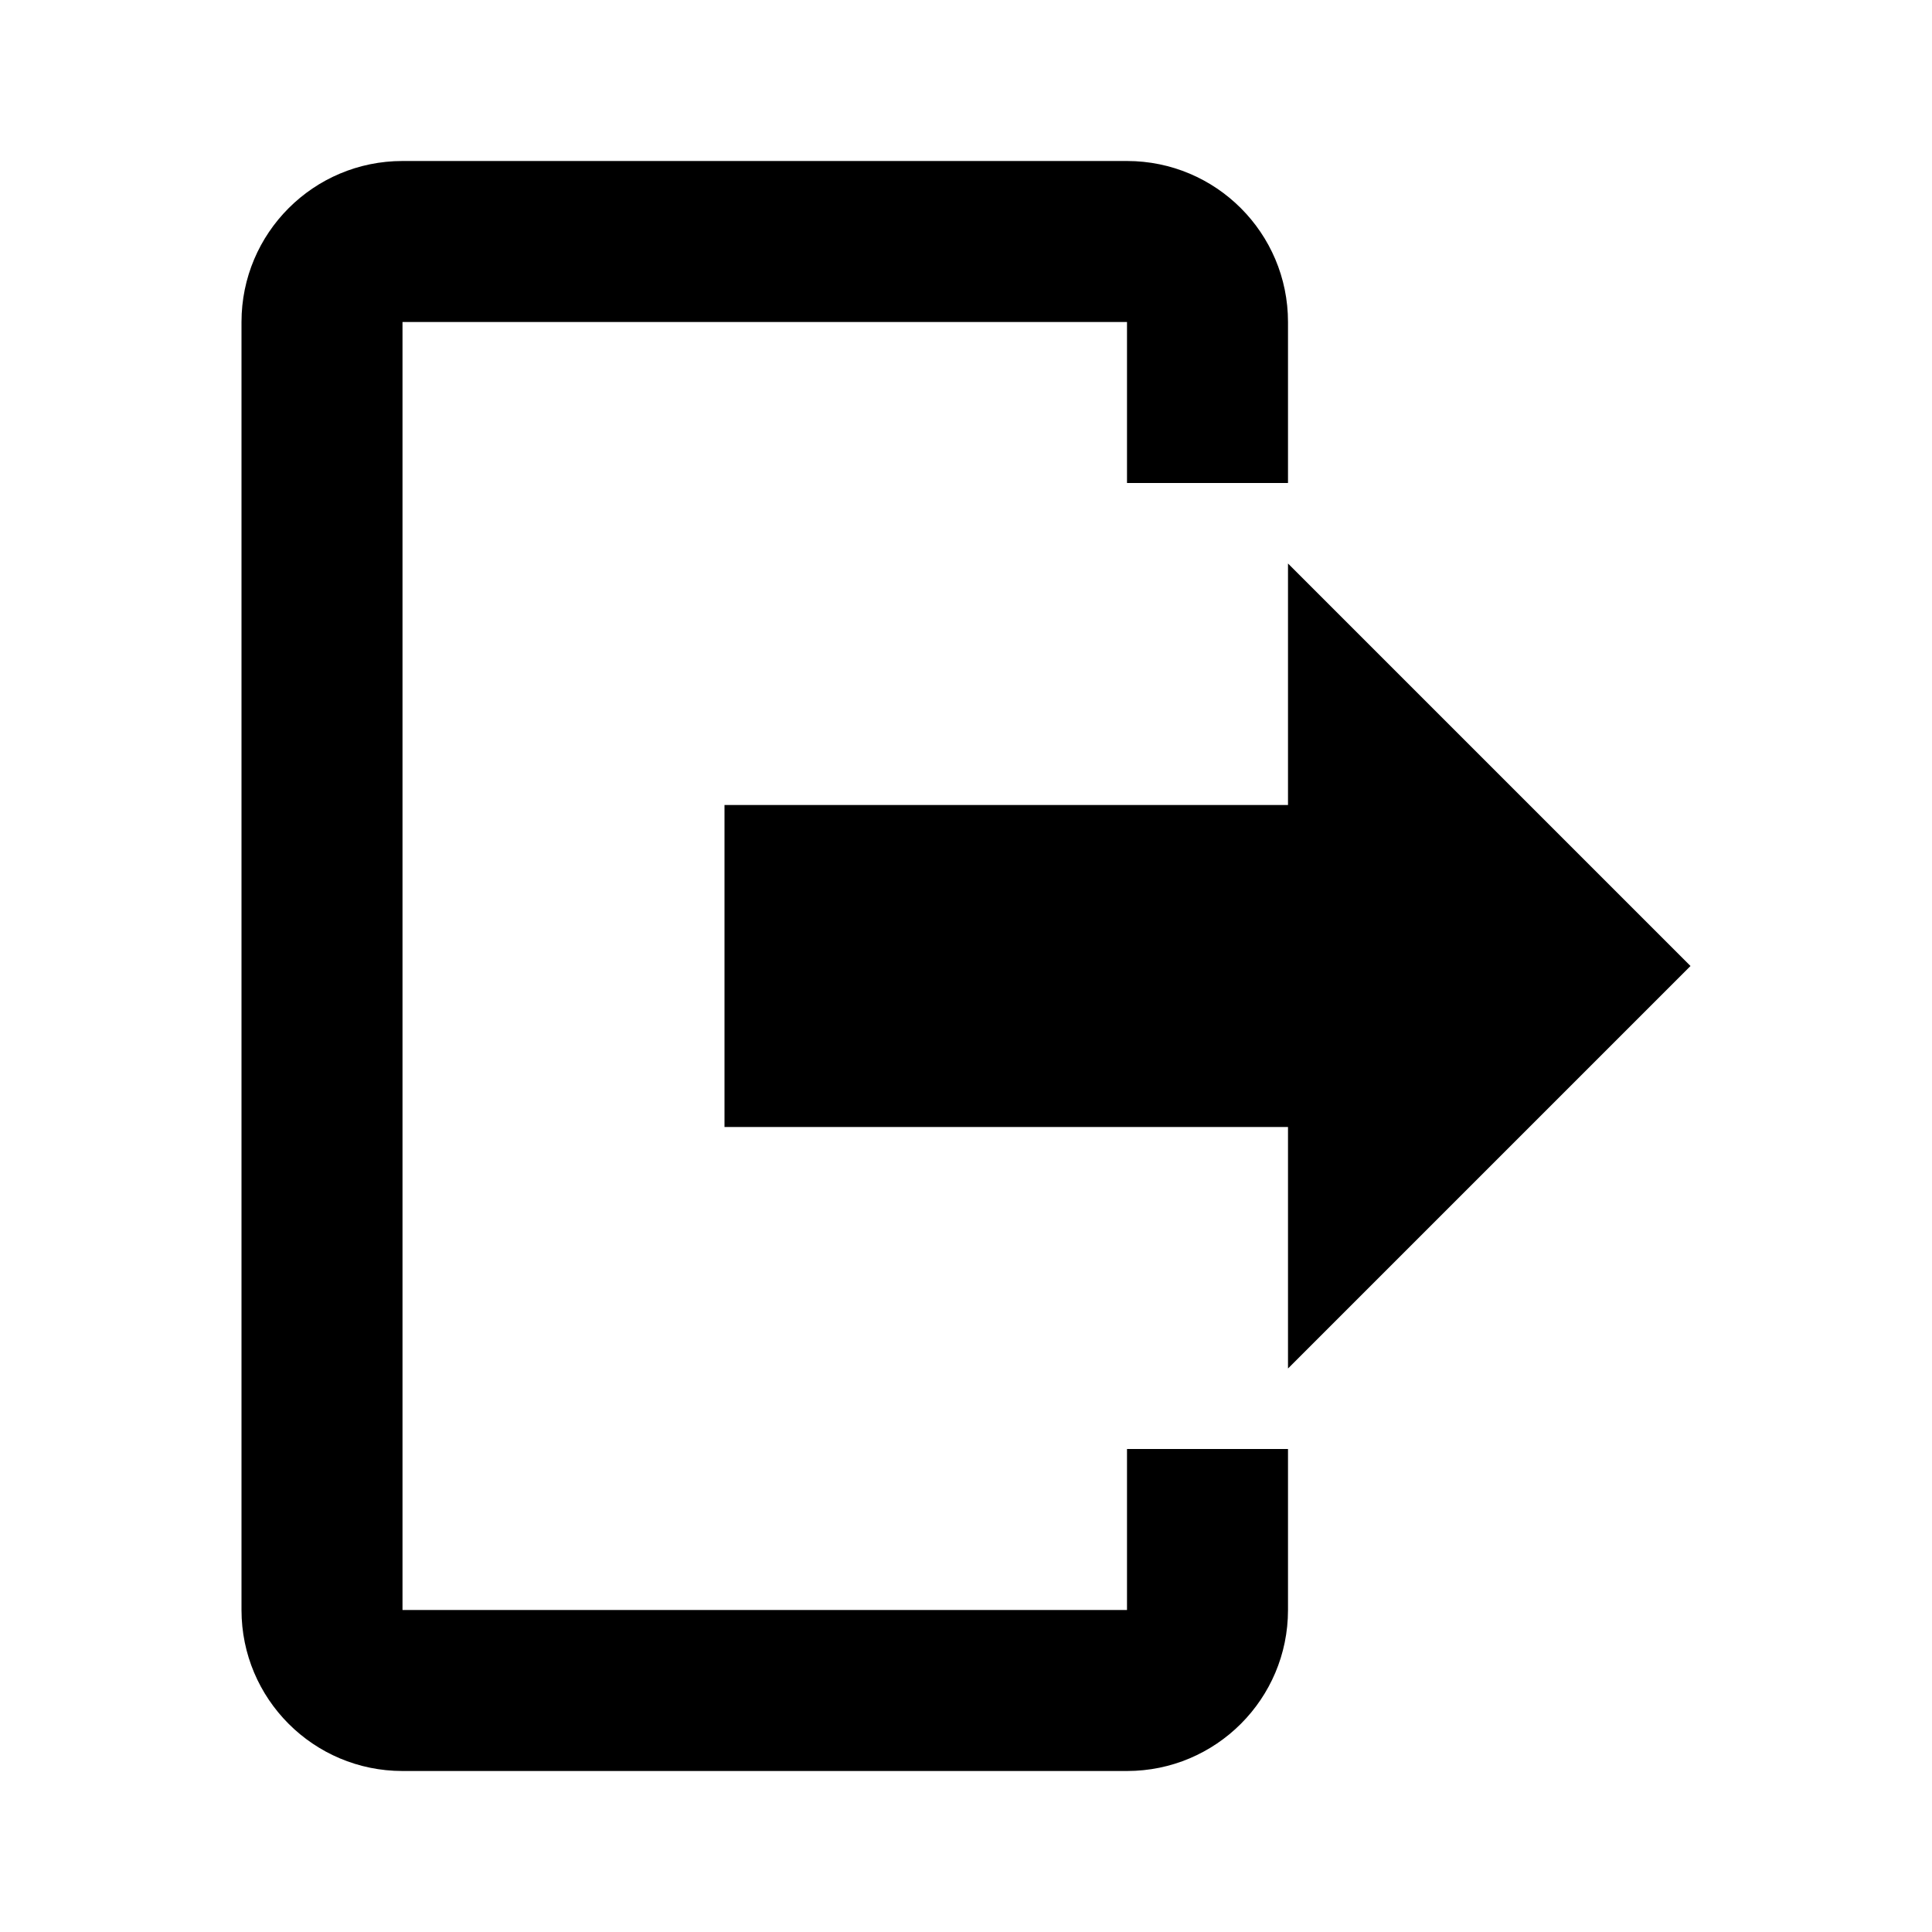
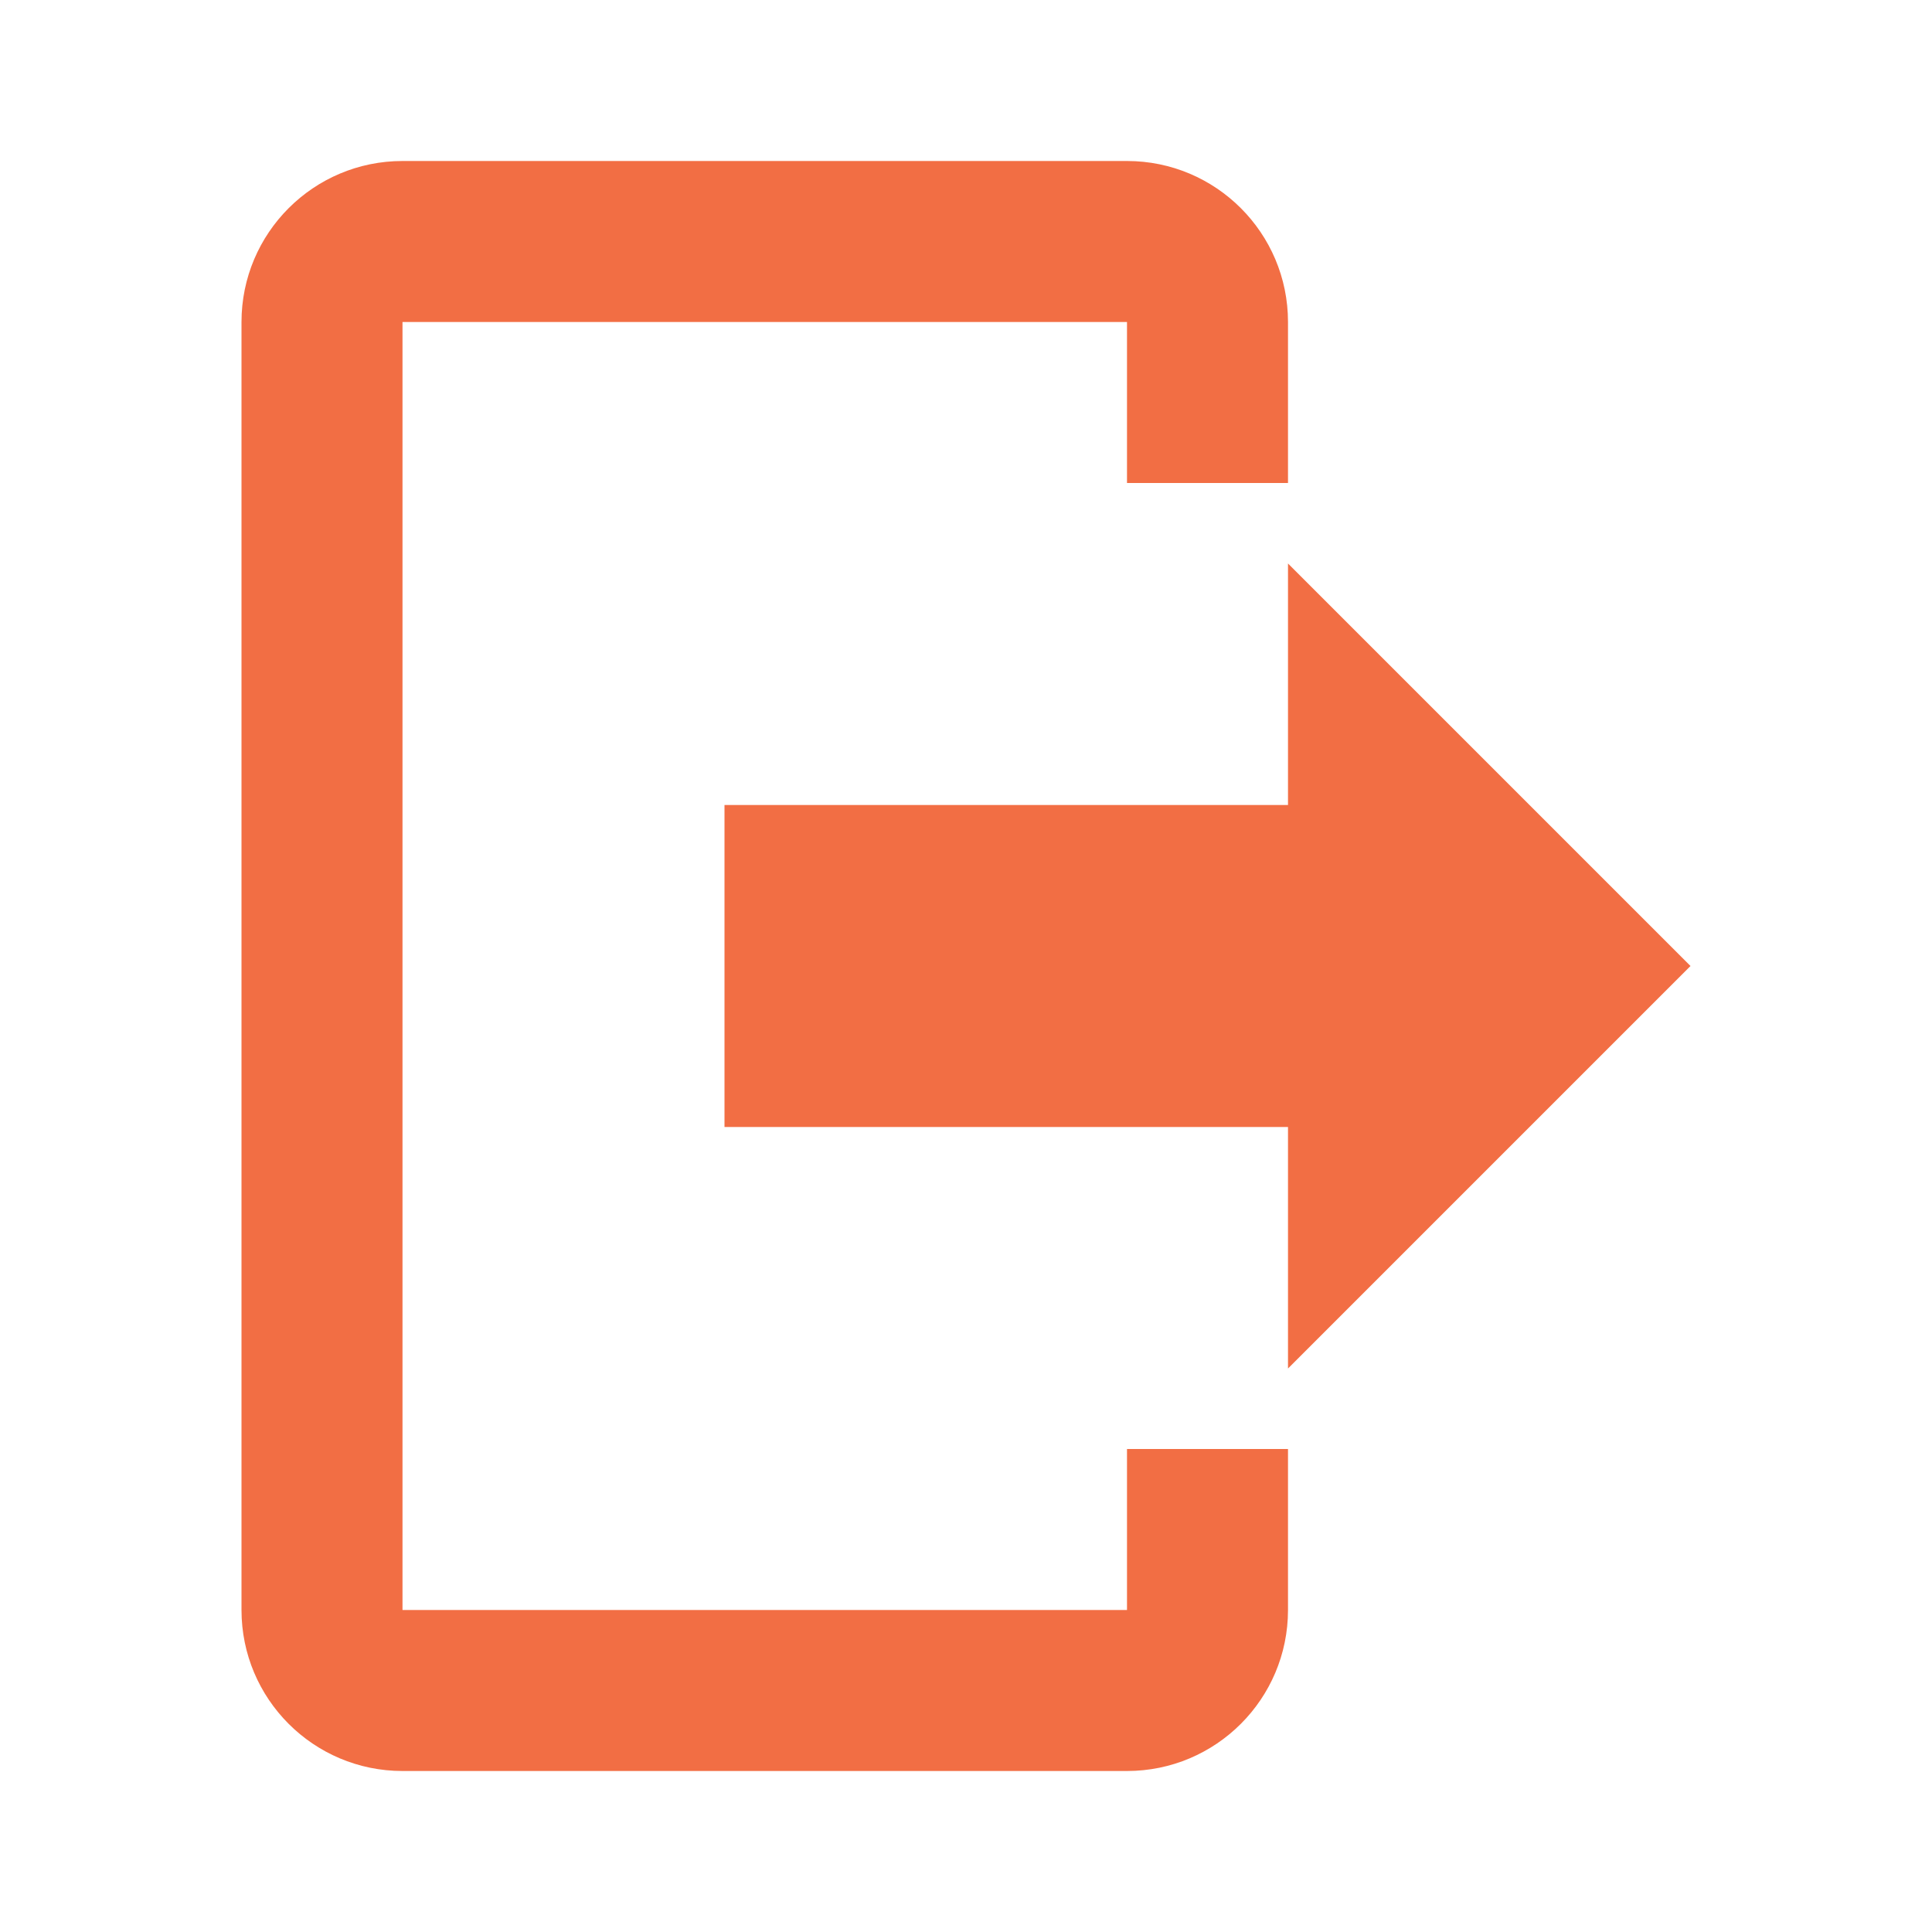
<svg xmlns="http://www.w3.org/2000/svg" viewBox="0 0 24 24">
-   <path d="M16,17V14H9V10H16V7L21,12L16,17M14,2A2,2 0 0,1 16,4V6H14V4H5V20H14V18H16V20A2,2 0 0,1 14,22H5A2,2 0 0,1 3,20V4A2,2 0 0,1 5,2H14Z" />
+   <path fill="#F26E44" d="M16,17V14H9V10H16V7L21,12L16,17M14,2A2,2 0 0,1 16,4V6H14V4H5V20H14V18H16V20A2,2 0 0,1 14,22H5A2,2 0 0,1 3,20V4A2,2 0 0,1 5,2H14Z" />
</svg>
